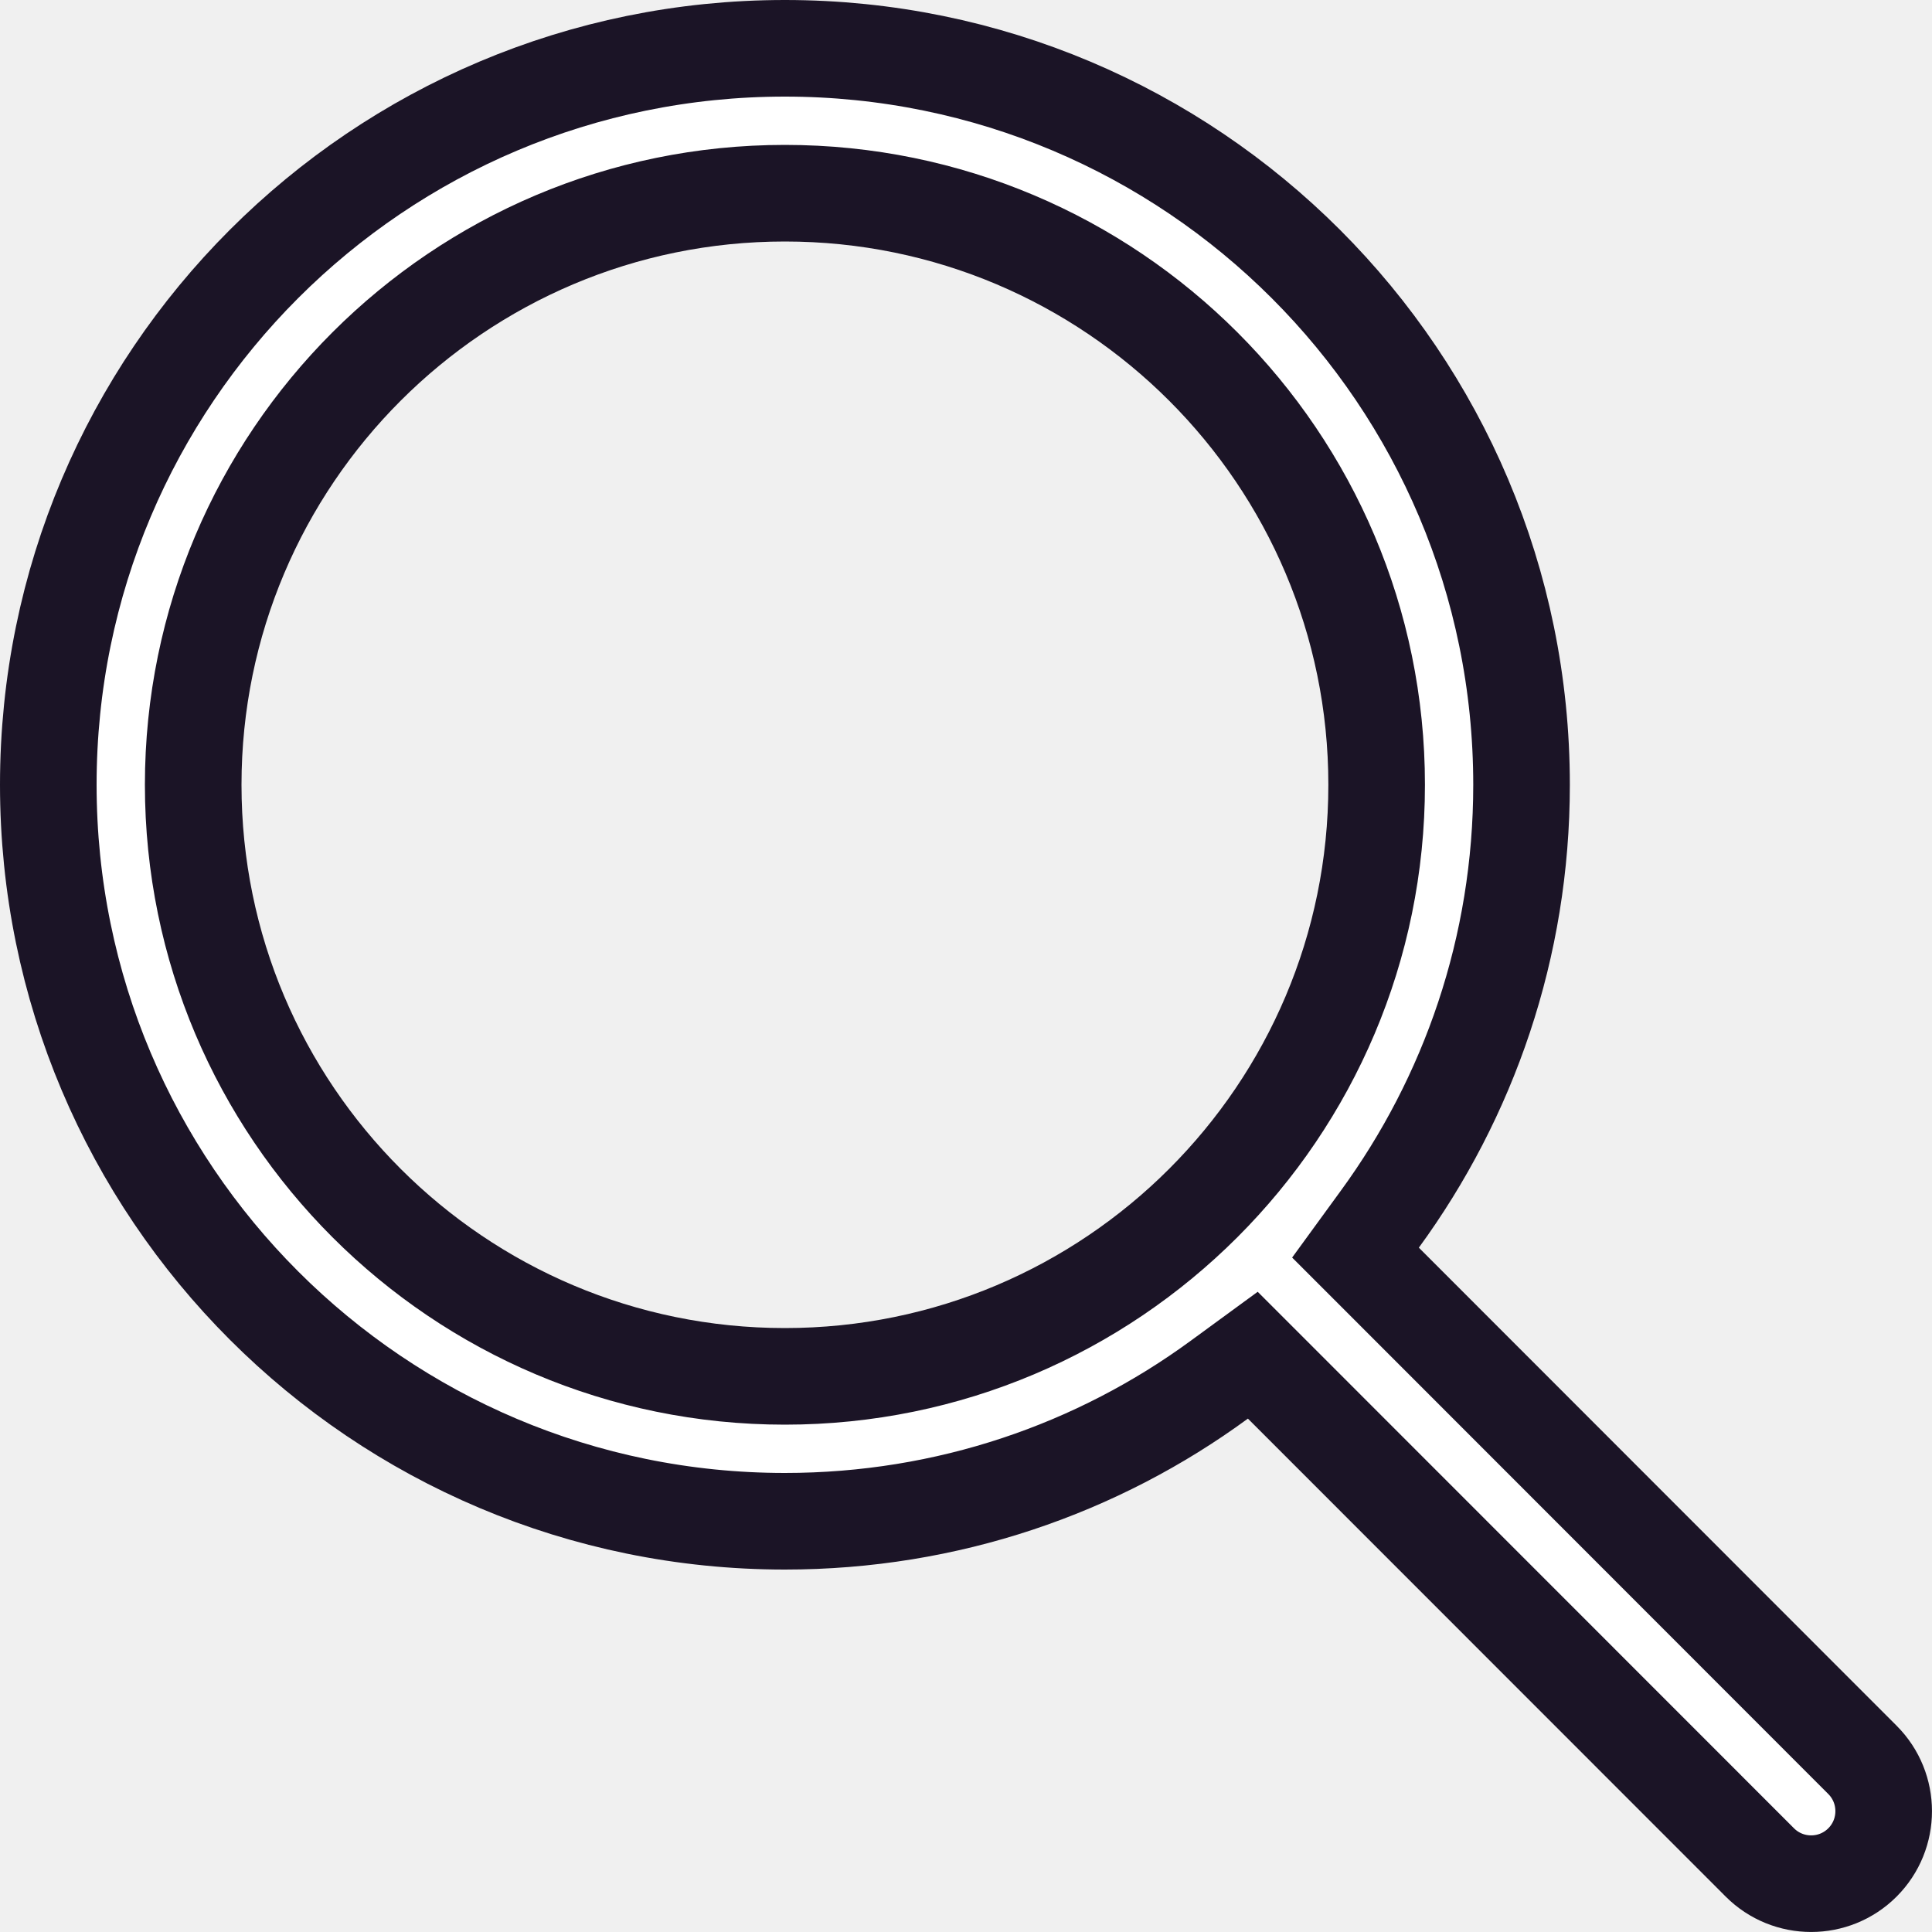
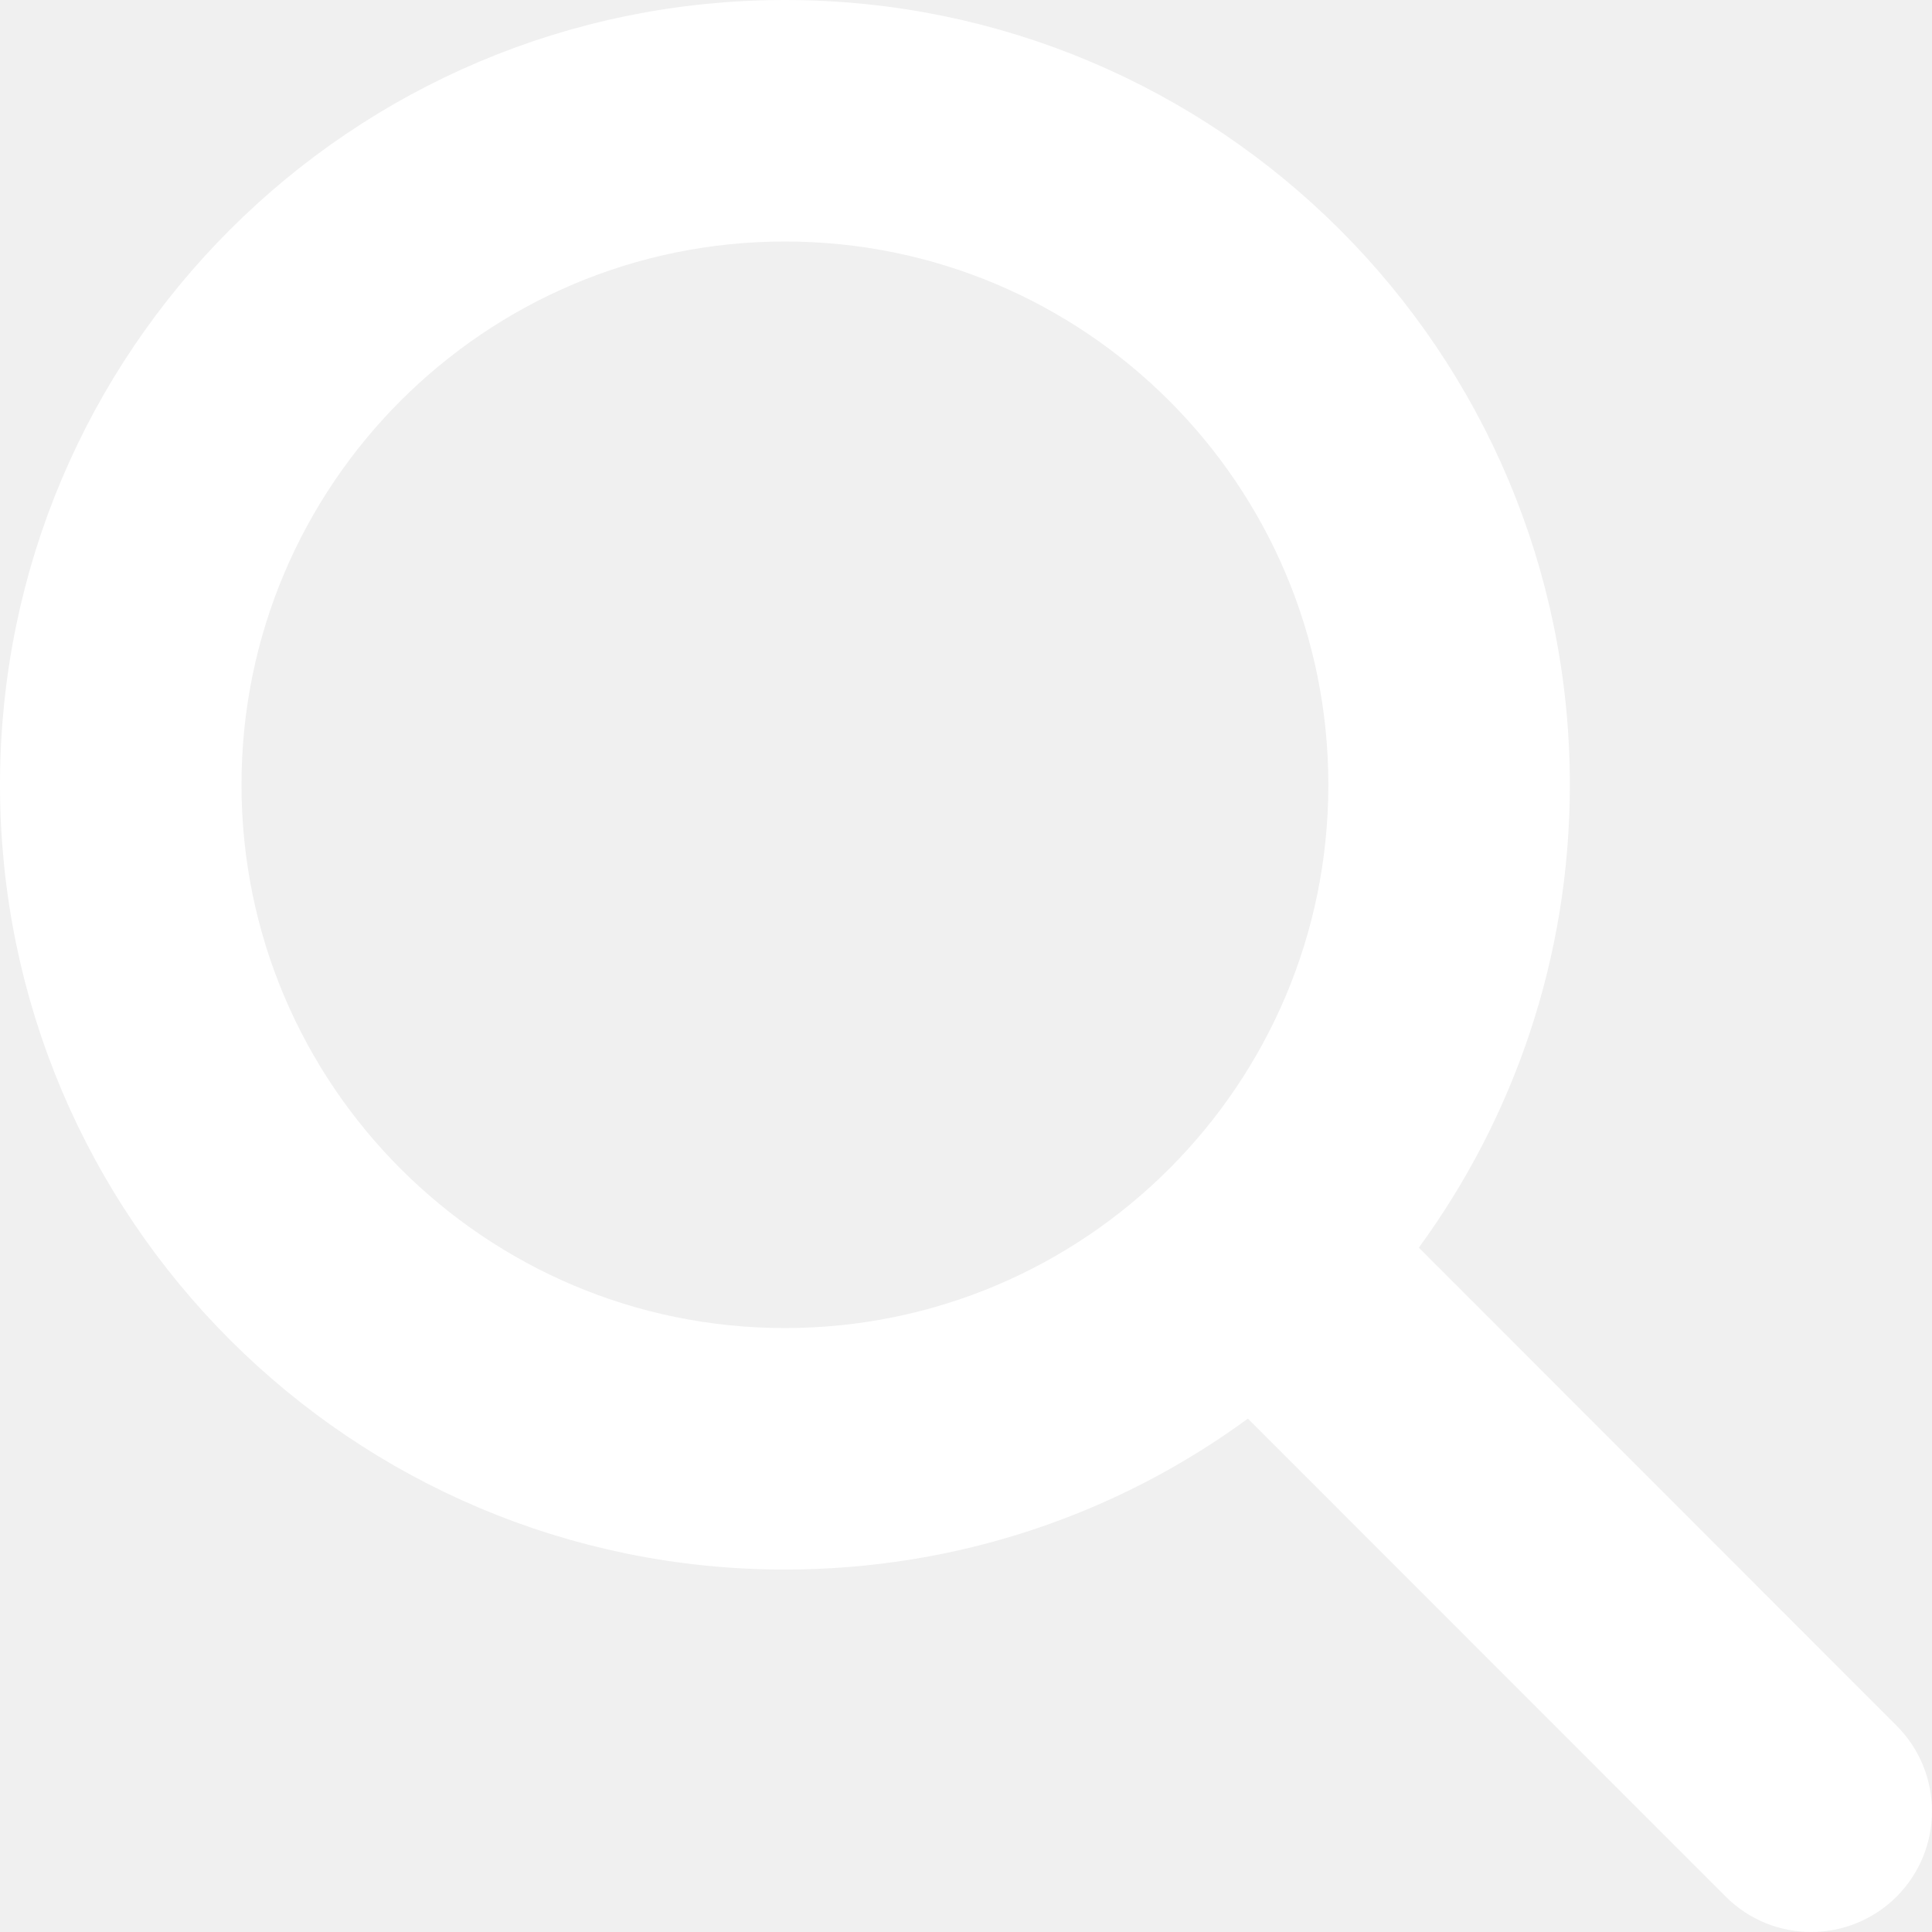
<svg xmlns="http://www.w3.org/2000/svg" width="20" height="20" viewBox="0 0 20 20" fill="none">
-   <path d="M14.284 12.621L14.032 12.967L14.335 13.27L19.28 18.218C19.573 18.511 19.573 18.987 19.28 19.28C18.987 19.573 18.511 19.573 18.218 19.28L13.272 14.332L12.969 14.029L12.623 14.282C11.363 15.205 9.809 15.748 8.125 15.748C3.913 15.748 0.5 12.335 0.5 8.124C0.5 3.912 3.913 0.5 8.125 0.5C12.338 0.5 15.751 3.912 15.751 8.124C15.751 9.806 15.205 11.36 14.284 12.621ZM8.125 14.248C11.507 14.248 14.251 11.505 14.251 8.124C14.251 4.743 11.507 2 8.125 2C4.744 2 2 4.743 2 8.124C2 11.505 4.744 14.248 8.125 14.248Z" fill="white" stroke="#1B1426" />
+   <path d="M14.284 12.621L14.032 12.967L14.335 13.27L19.28 18.218C19.573 18.511 19.573 18.987 19.28 19.28C18.987 19.573 18.511 19.573 18.218 19.28L13.272 14.332L12.969 14.029L12.623 14.282C11.363 15.205 9.809 15.748 8.125 15.748C3.913 15.748 0.5 12.335 0.5 8.124C0.5 3.912 3.913 0.5 8.125 0.5C12.338 0.5 15.751 3.912 15.751 8.124C15.751 9.806 15.205 11.36 14.284 12.621ZM8.125 14.248C11.507 14.248 14.251 11.505 14.251 8.124C14.251 4.743 11.507 2 8.125 2C4.744 2 2 4.743 2 8.124C2 11.505 4.744 14.248 8.125 14.248Z" fill="white" stroke="white" />
</svg>
